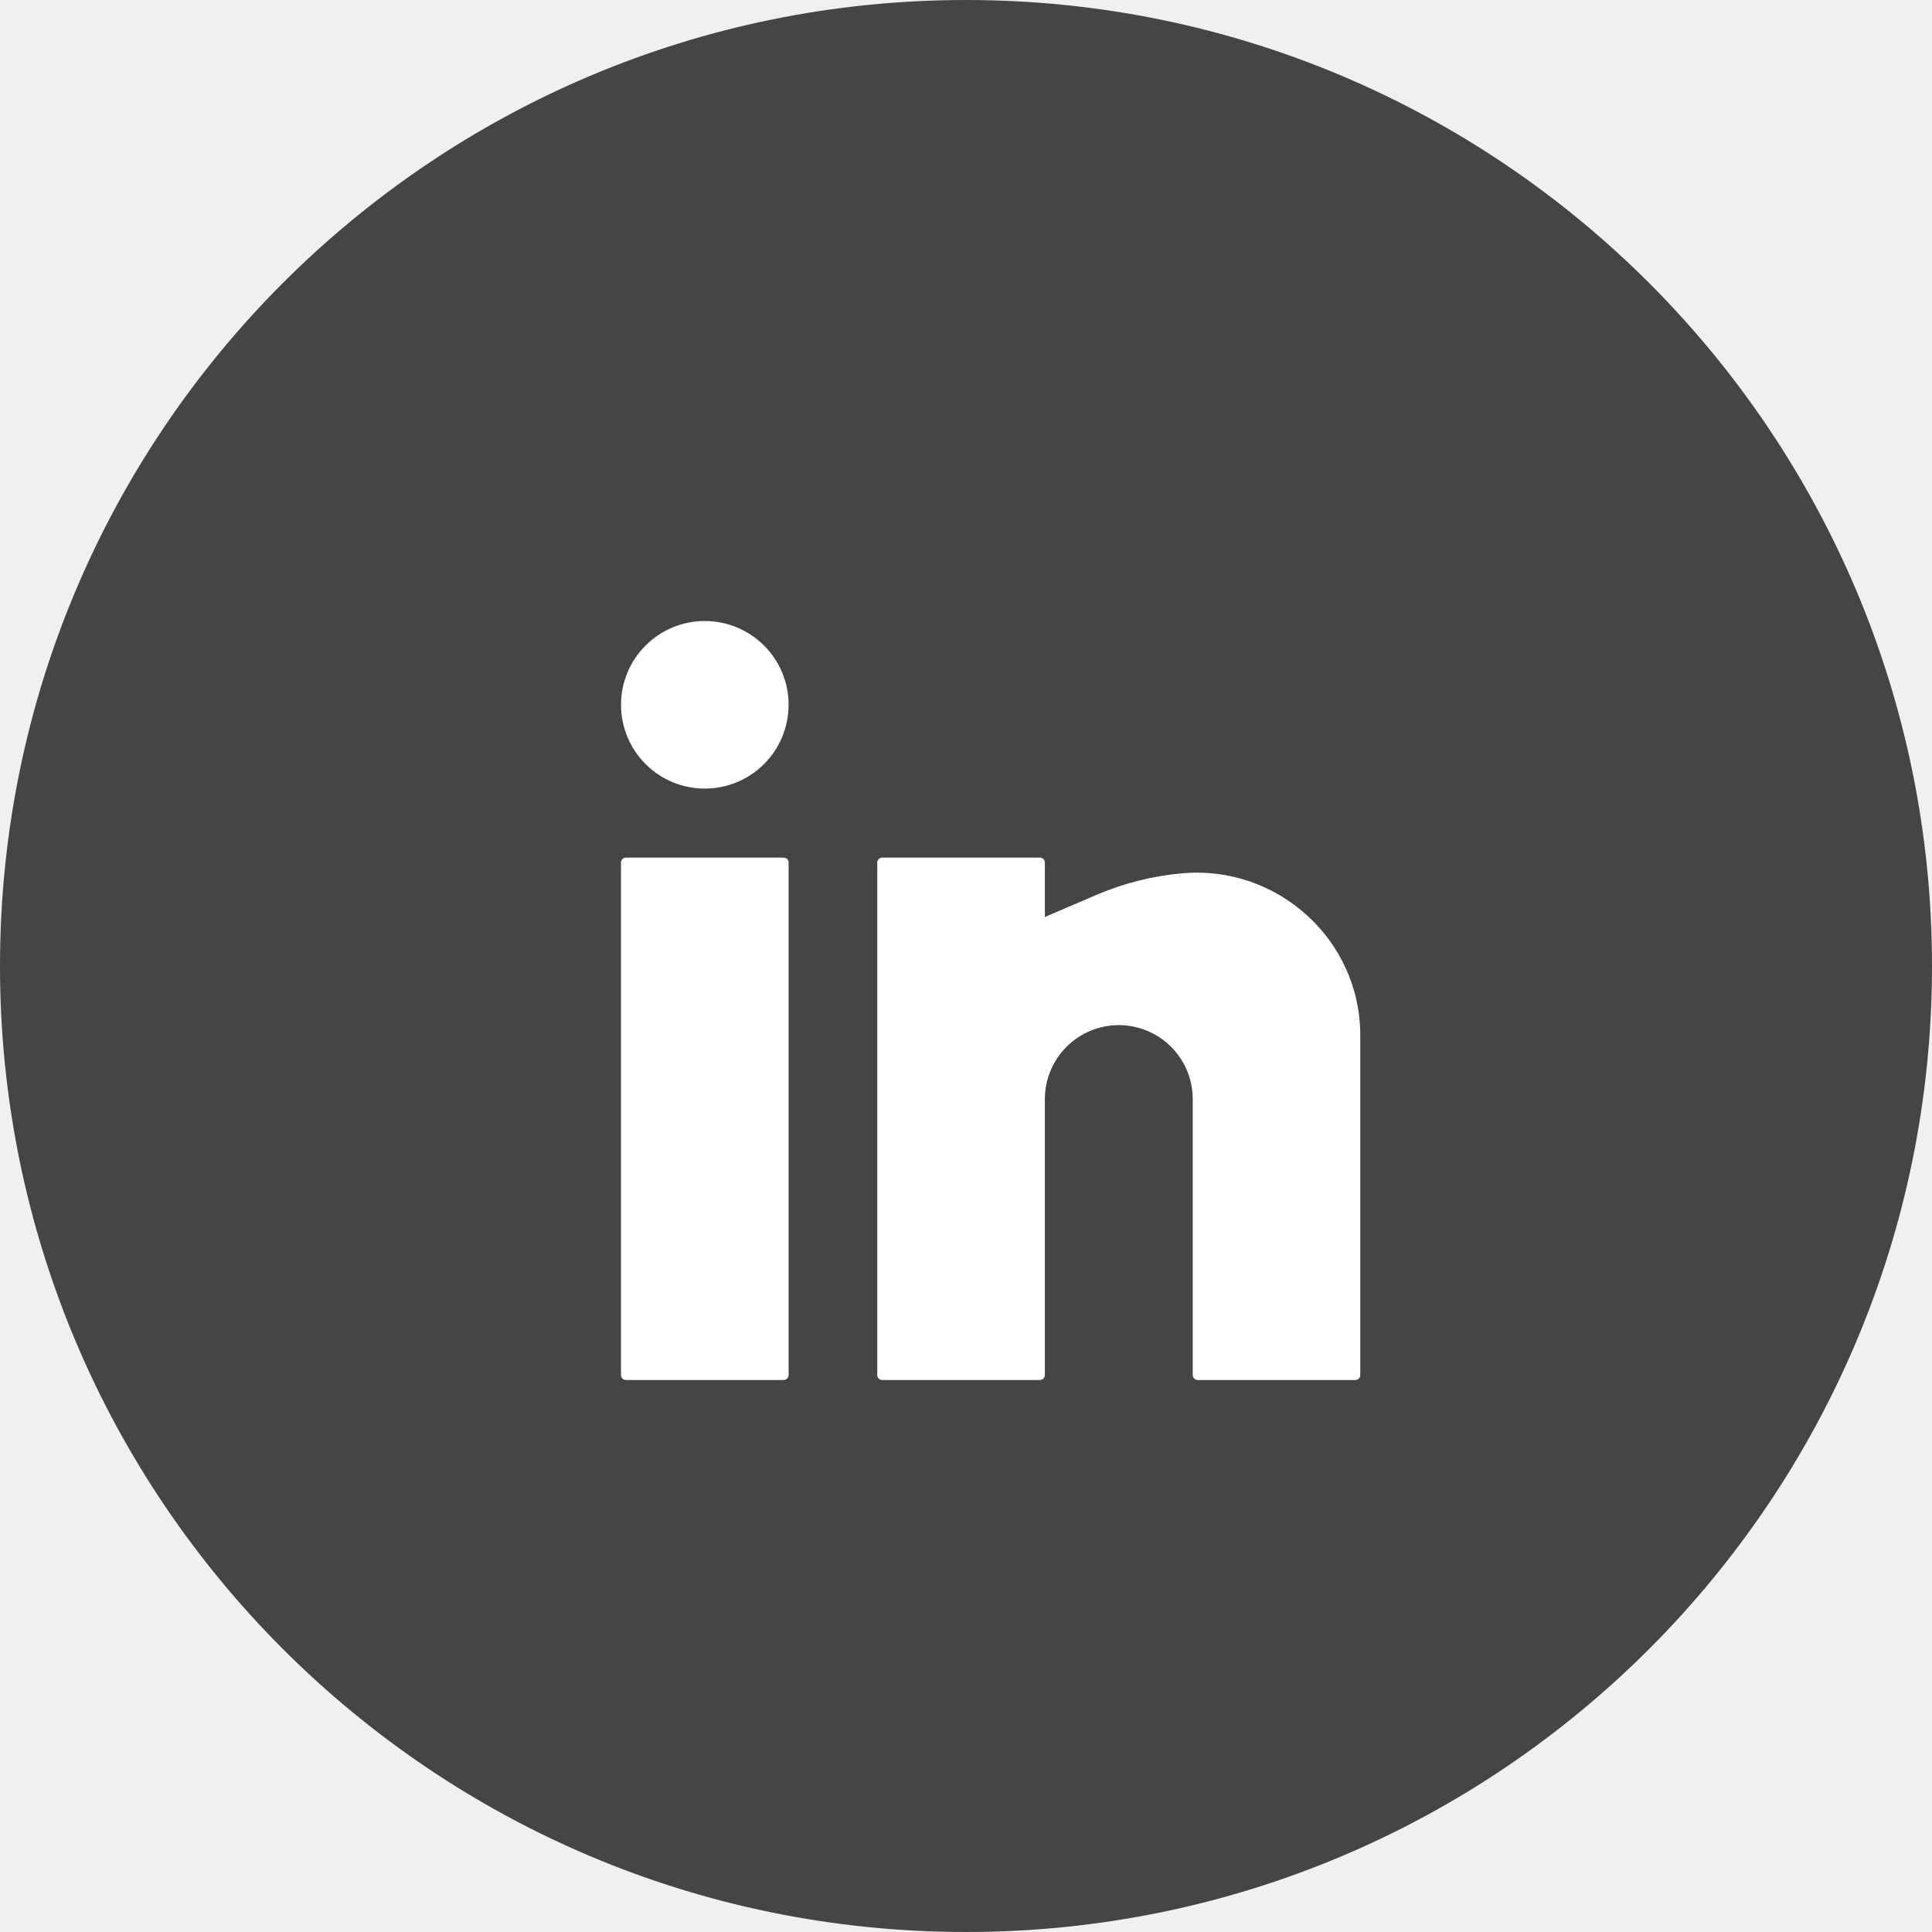
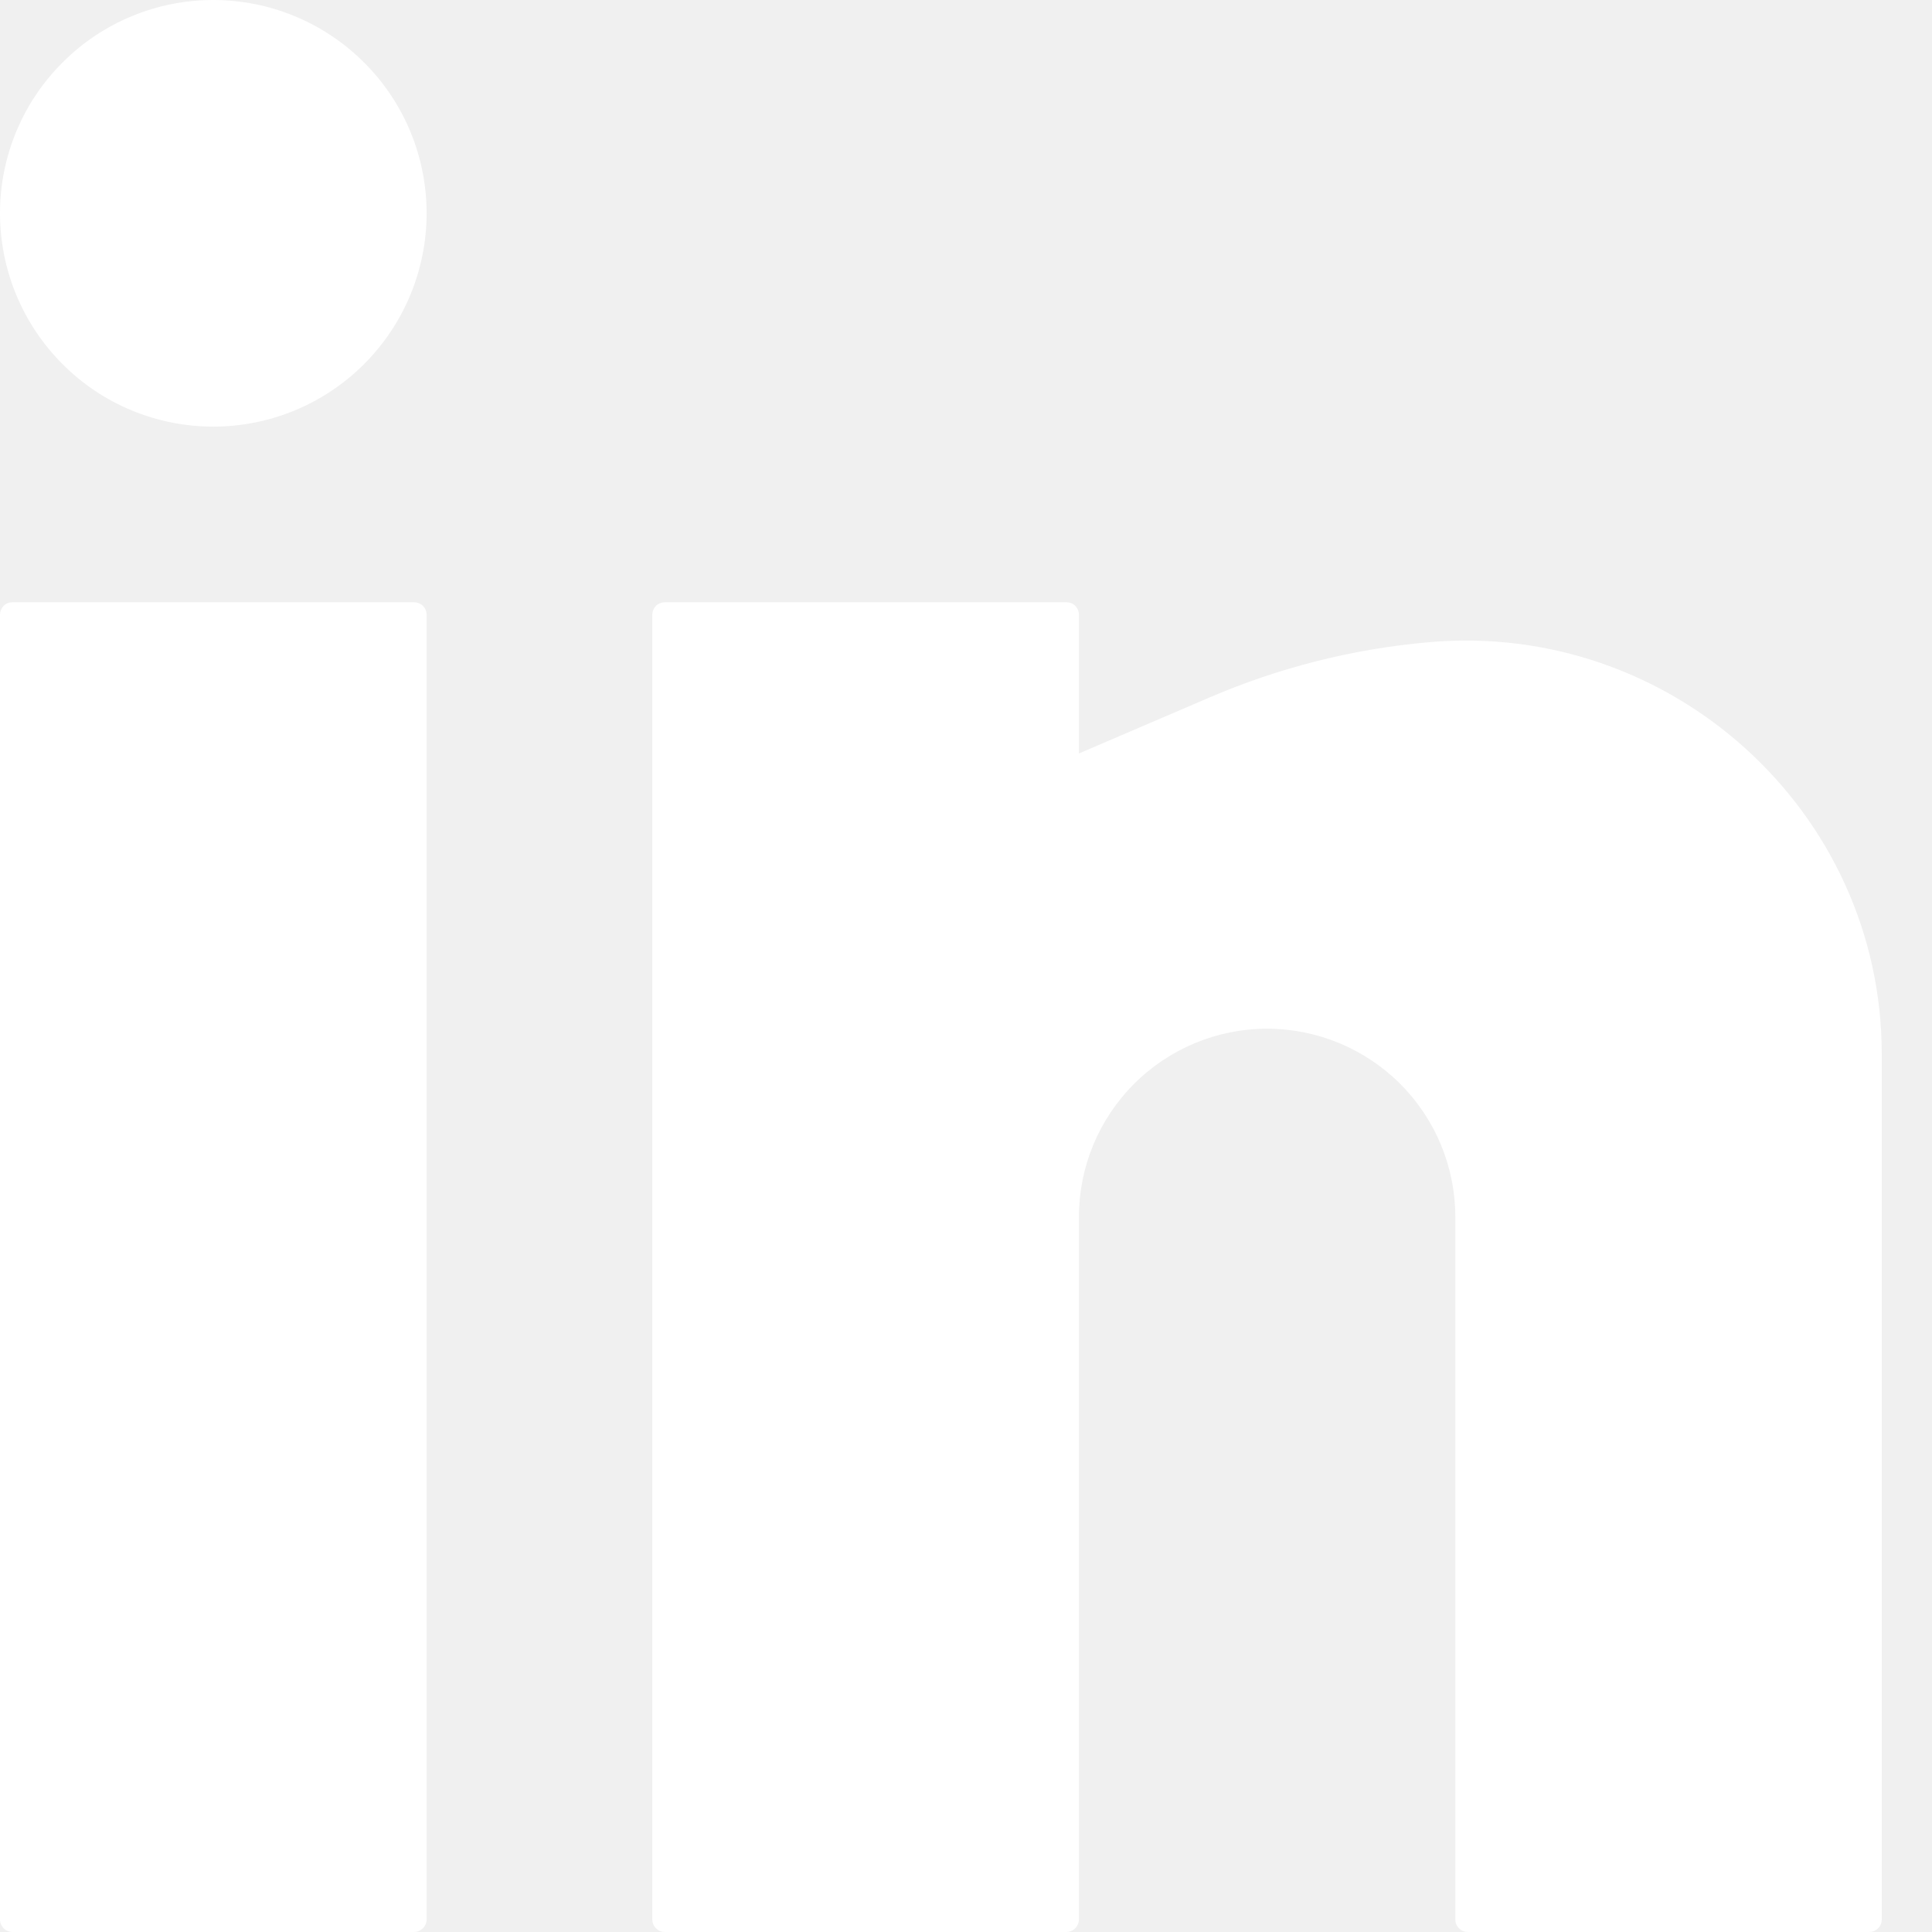
- <svg xmlns="http://www.w3.org/2000/svg" width="28" height="28" viewBox="0 0 28 28" fill="none">
-   <g id="Group 1000004878">
-     <circle id="Ellipse 11" cx="14" cy="14" r="14" fill="#454545" />
-     <path id="Vector" d="M10.214 9C9.892 9 9.583 9.128 9.356 9.356C9.128 9.583 9 9.892 9 10.214C9 10.536 9.128 10.845 9.356 11.073C9.583 11.301 9.892 11.429 10.214 11.429C10.536 11.429 10.845 11.301 11.073 11.073C11.301 10.845 11.429 10.536 11.429 10.214C11.429 9.892 11.301 9.583 11.073 9.356C10.845 9.128 10.536 9 10.214 9ZM9.071 12.429C9.052 12.429 9.034 12.436 9.021 12.45C9.008 12.463 9 12.481 9 12.5V19.929C9 19.968 9.032 20 9.071 20H11.357C11.376 20 11.394 19.992 11.408 19.979C11.421 19.966 11.429 19.948 11.429 19.929V12.5C11.429 12.481 11.421 12.463 11.408 12.45C11.394 12.436 11.376 12.429 11.357 12.429H9.071ZM12.786 12.429C12.767 12.429 12.749 12.436 12.735 12.45C12.722 12.463 12.714 12.481 12.714 12.5V19.929C12.714 19.968 12.746 20 12.786 20H15.071C15.09 20 15.108 19.992 15.122 19.979C15.135 19.966 15.143 19.948 15.143 19.929V15.929C15.143 15.644 15.256 15.372 15.457 15.171C15.658 14.97 15.93 14.857 16.214 14.857C16.498 14.857 16.771 14.97 16.972 15.171C17.173 15.372 17.286 15.644 17.286 15.929V19.929C17.286 19.968 17.318 20 17.357 20H19.643C19.662 20 19.68 19.992 19.693 19.979C19.707 19.966 19.714 19.948 19.714 19.929V15.003C19.714 13.616 18.509 12.531 17.129 12.657C16.702 12.695 16.283 12.801 15.889 12.97L15.143 13.29V12.5C15.143 12.481 15.135 12.463 15.122 12.45C15.108 12.436 15.09 12.429 15.071 12.429H12.786Z" fill="white" />
-   </g>
+ <svg xmlns="http://www.w3.org/2000/svg" width="11" height="11" viewBox="0 0 11 11" fill="none">
+   <path d="M1.214 0C0.892 0 0.583 0.128 0.356 0.356C0.128 0.583 0 0.892 0 1.214C0 1.536 0.128 1.845 0.356 2.073C0.583 2.301 0.892 2.429 1.214 2.429C1.536 2.429 1.845 2.301 2.073 2.073C2.301 1.845 2.429 1.536 2.429 1.214C2.429 0.892 2.301 0.583 2.073 0.356C1.845 0.128 1.536 0 1.214 0ZM0.071 3.429C0.052 3.429 0.034 3.436 0.021 3.449C0.008 3.463 0 3.481 0 3.5V10.929C0 10.968 0.032 11 0.071 11H2.357C2.376 11 2.394 10.992 2.408 10.979C2.421 10.966 2.429 10.947 2.429 10.929V3.5C2.429 3.481 2.421 3.463 2.408 3.449C2.394 3.436 2.376 3.429 2.357 3.429H0.071ZM3.786 3.429C3.767 3.429 3.749 3.436 3.735 3.449C3.722 3.463 3.714 3.481 3.714 3.5V10.929C3.714 10.968 3.746 11 3.786 11H6.071C6.09 11 6.109 10.992 6.122 10.979C6.135 10.966 6.143 10.947 6.143 10.929V6.929C6.143 6.644 6.256 6.372 6.457 6.171C6.658 5.97 6.93 5.857 7.214 5.857C7.498 5.857 7.771 5.97 7.972 6.171C8.173 6.372 8.286 6.644 8.286 6.929V10.929C8.286 10.968 8.318 11 8.357 11H10.643C10.662 11 10.68 10.992 10.693 10.979C10.707 10.966 10.714 10.947 10.714 10.929V6.003C10.714 4.616 9.509 3.531 8.129 3.657C7.702 3.695 7.283 3.801 6.889 3.97L6.143 4.29V3.5C6.143 3.481 6.135 3.463 6.122 3.449C6.109 3.436 6.09 3.429 6.071 3.429H3.786Z" fill="white" />
</svg>
